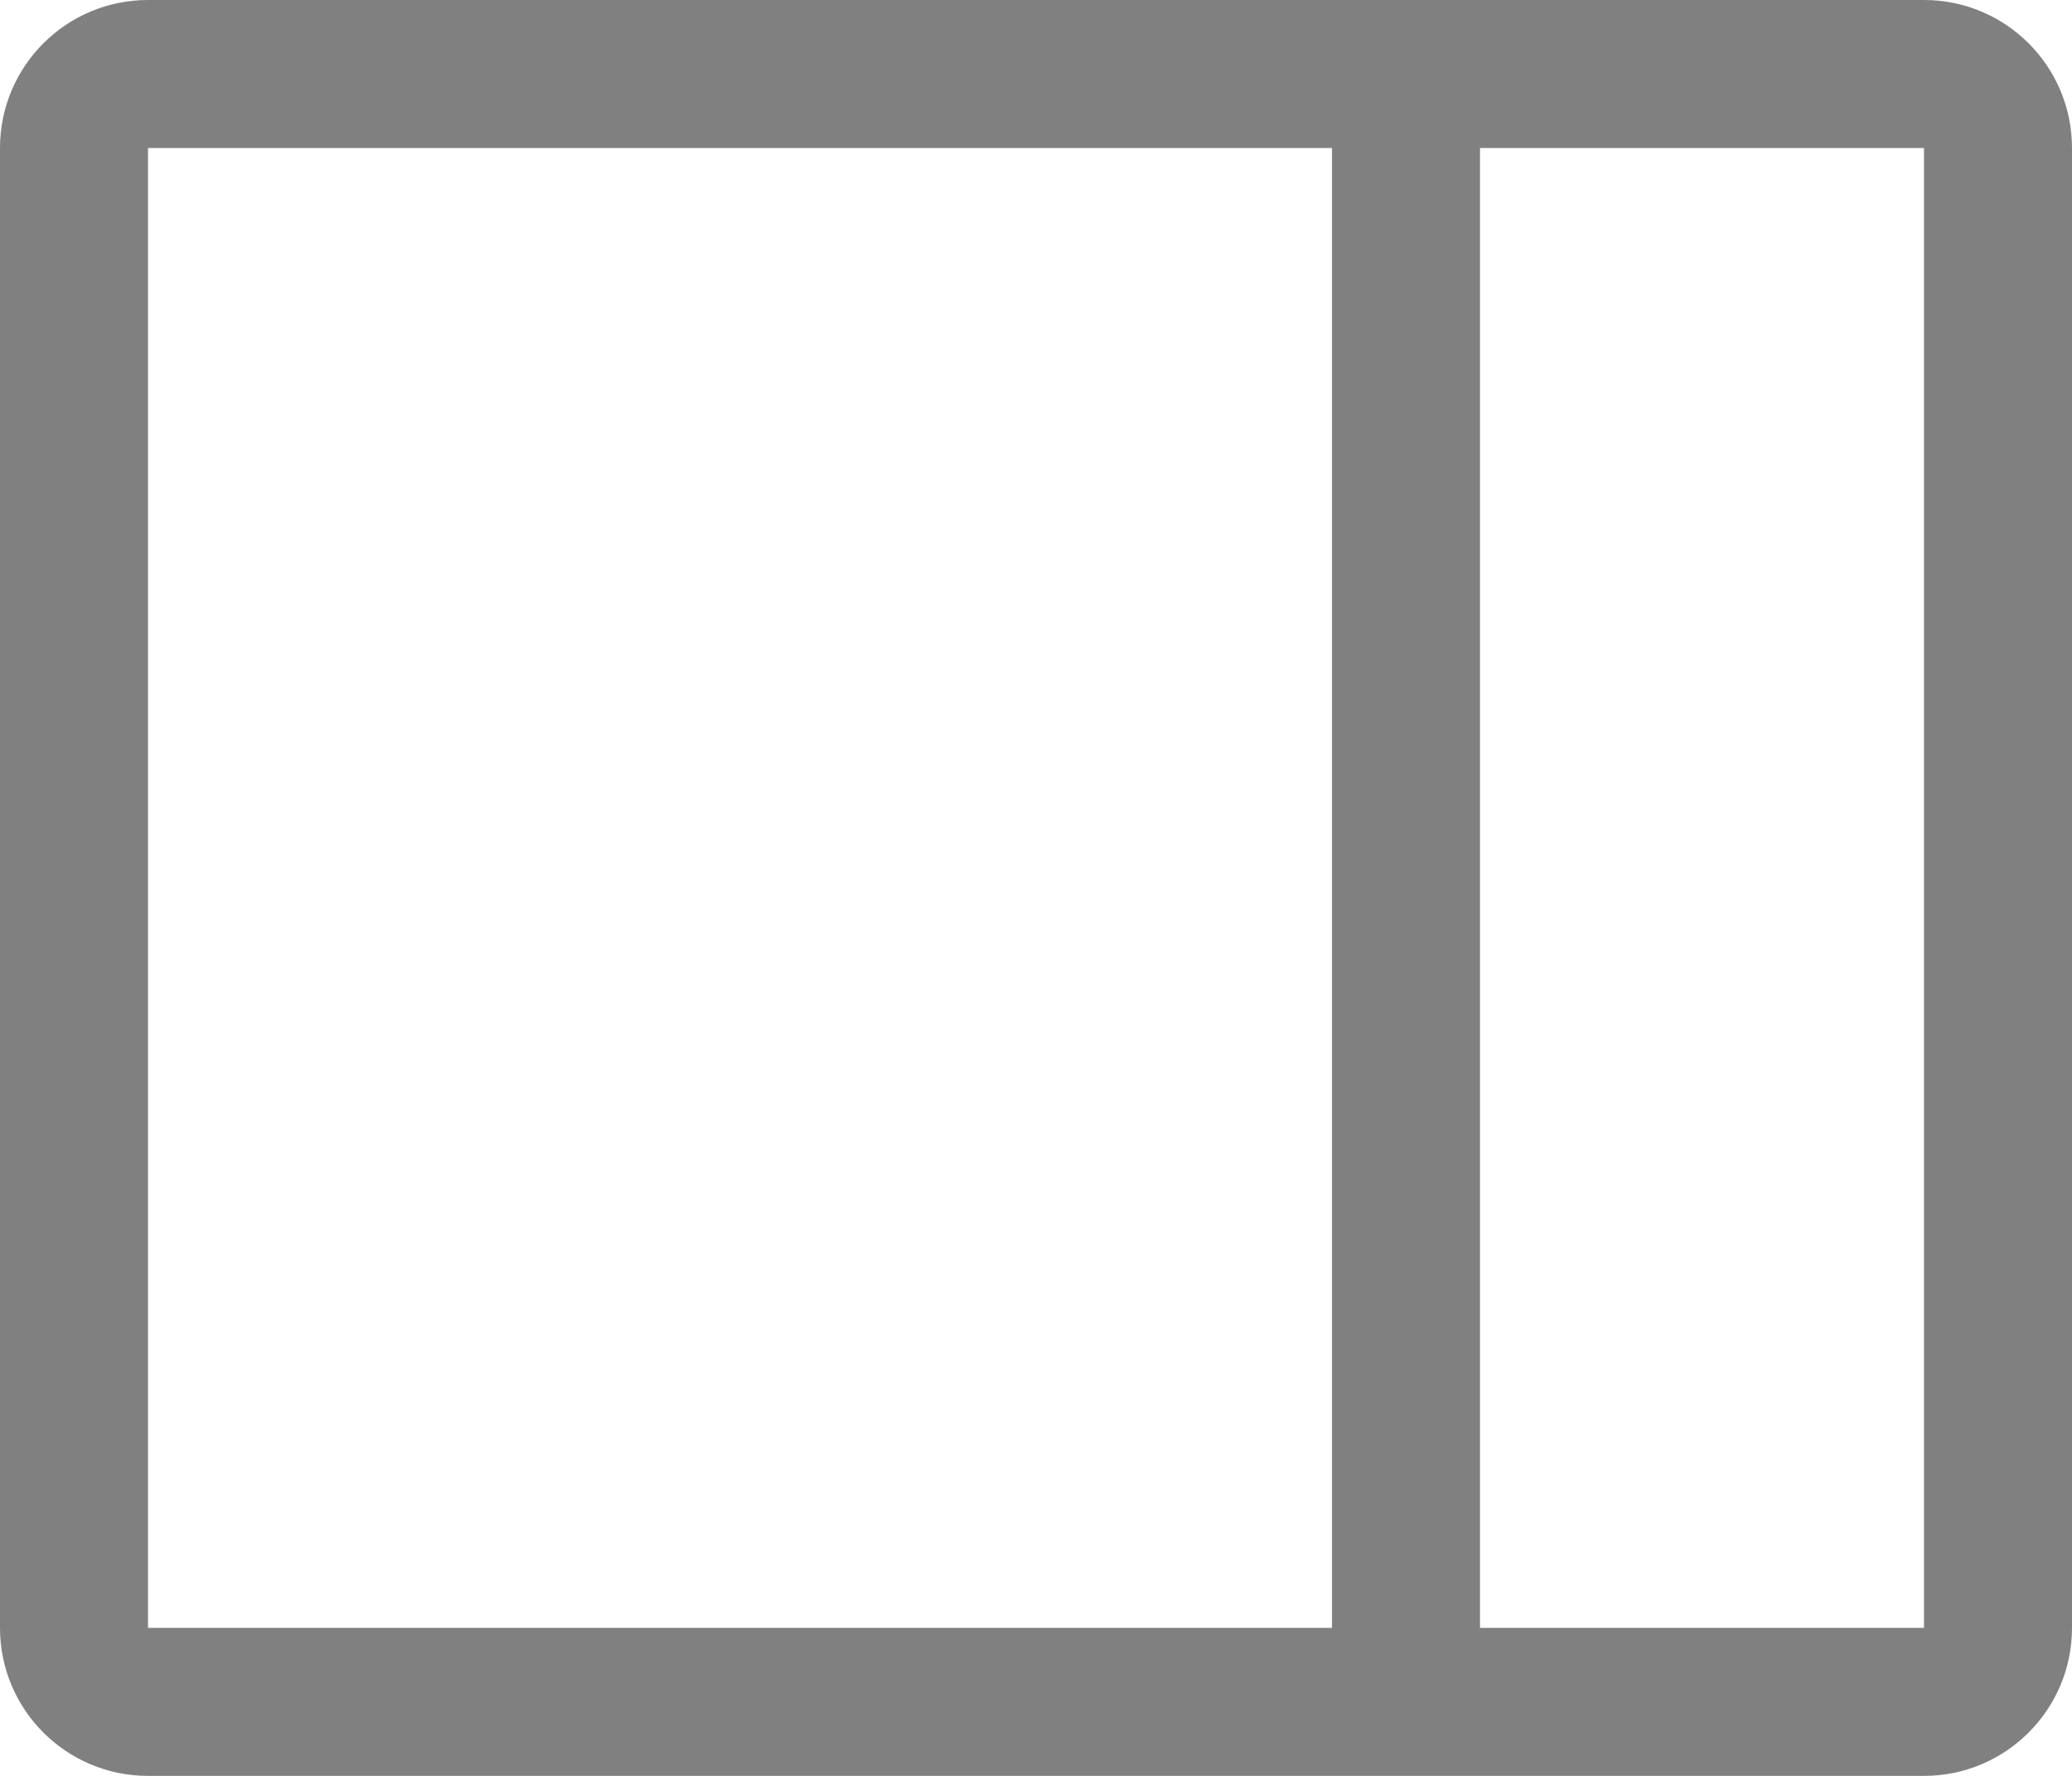
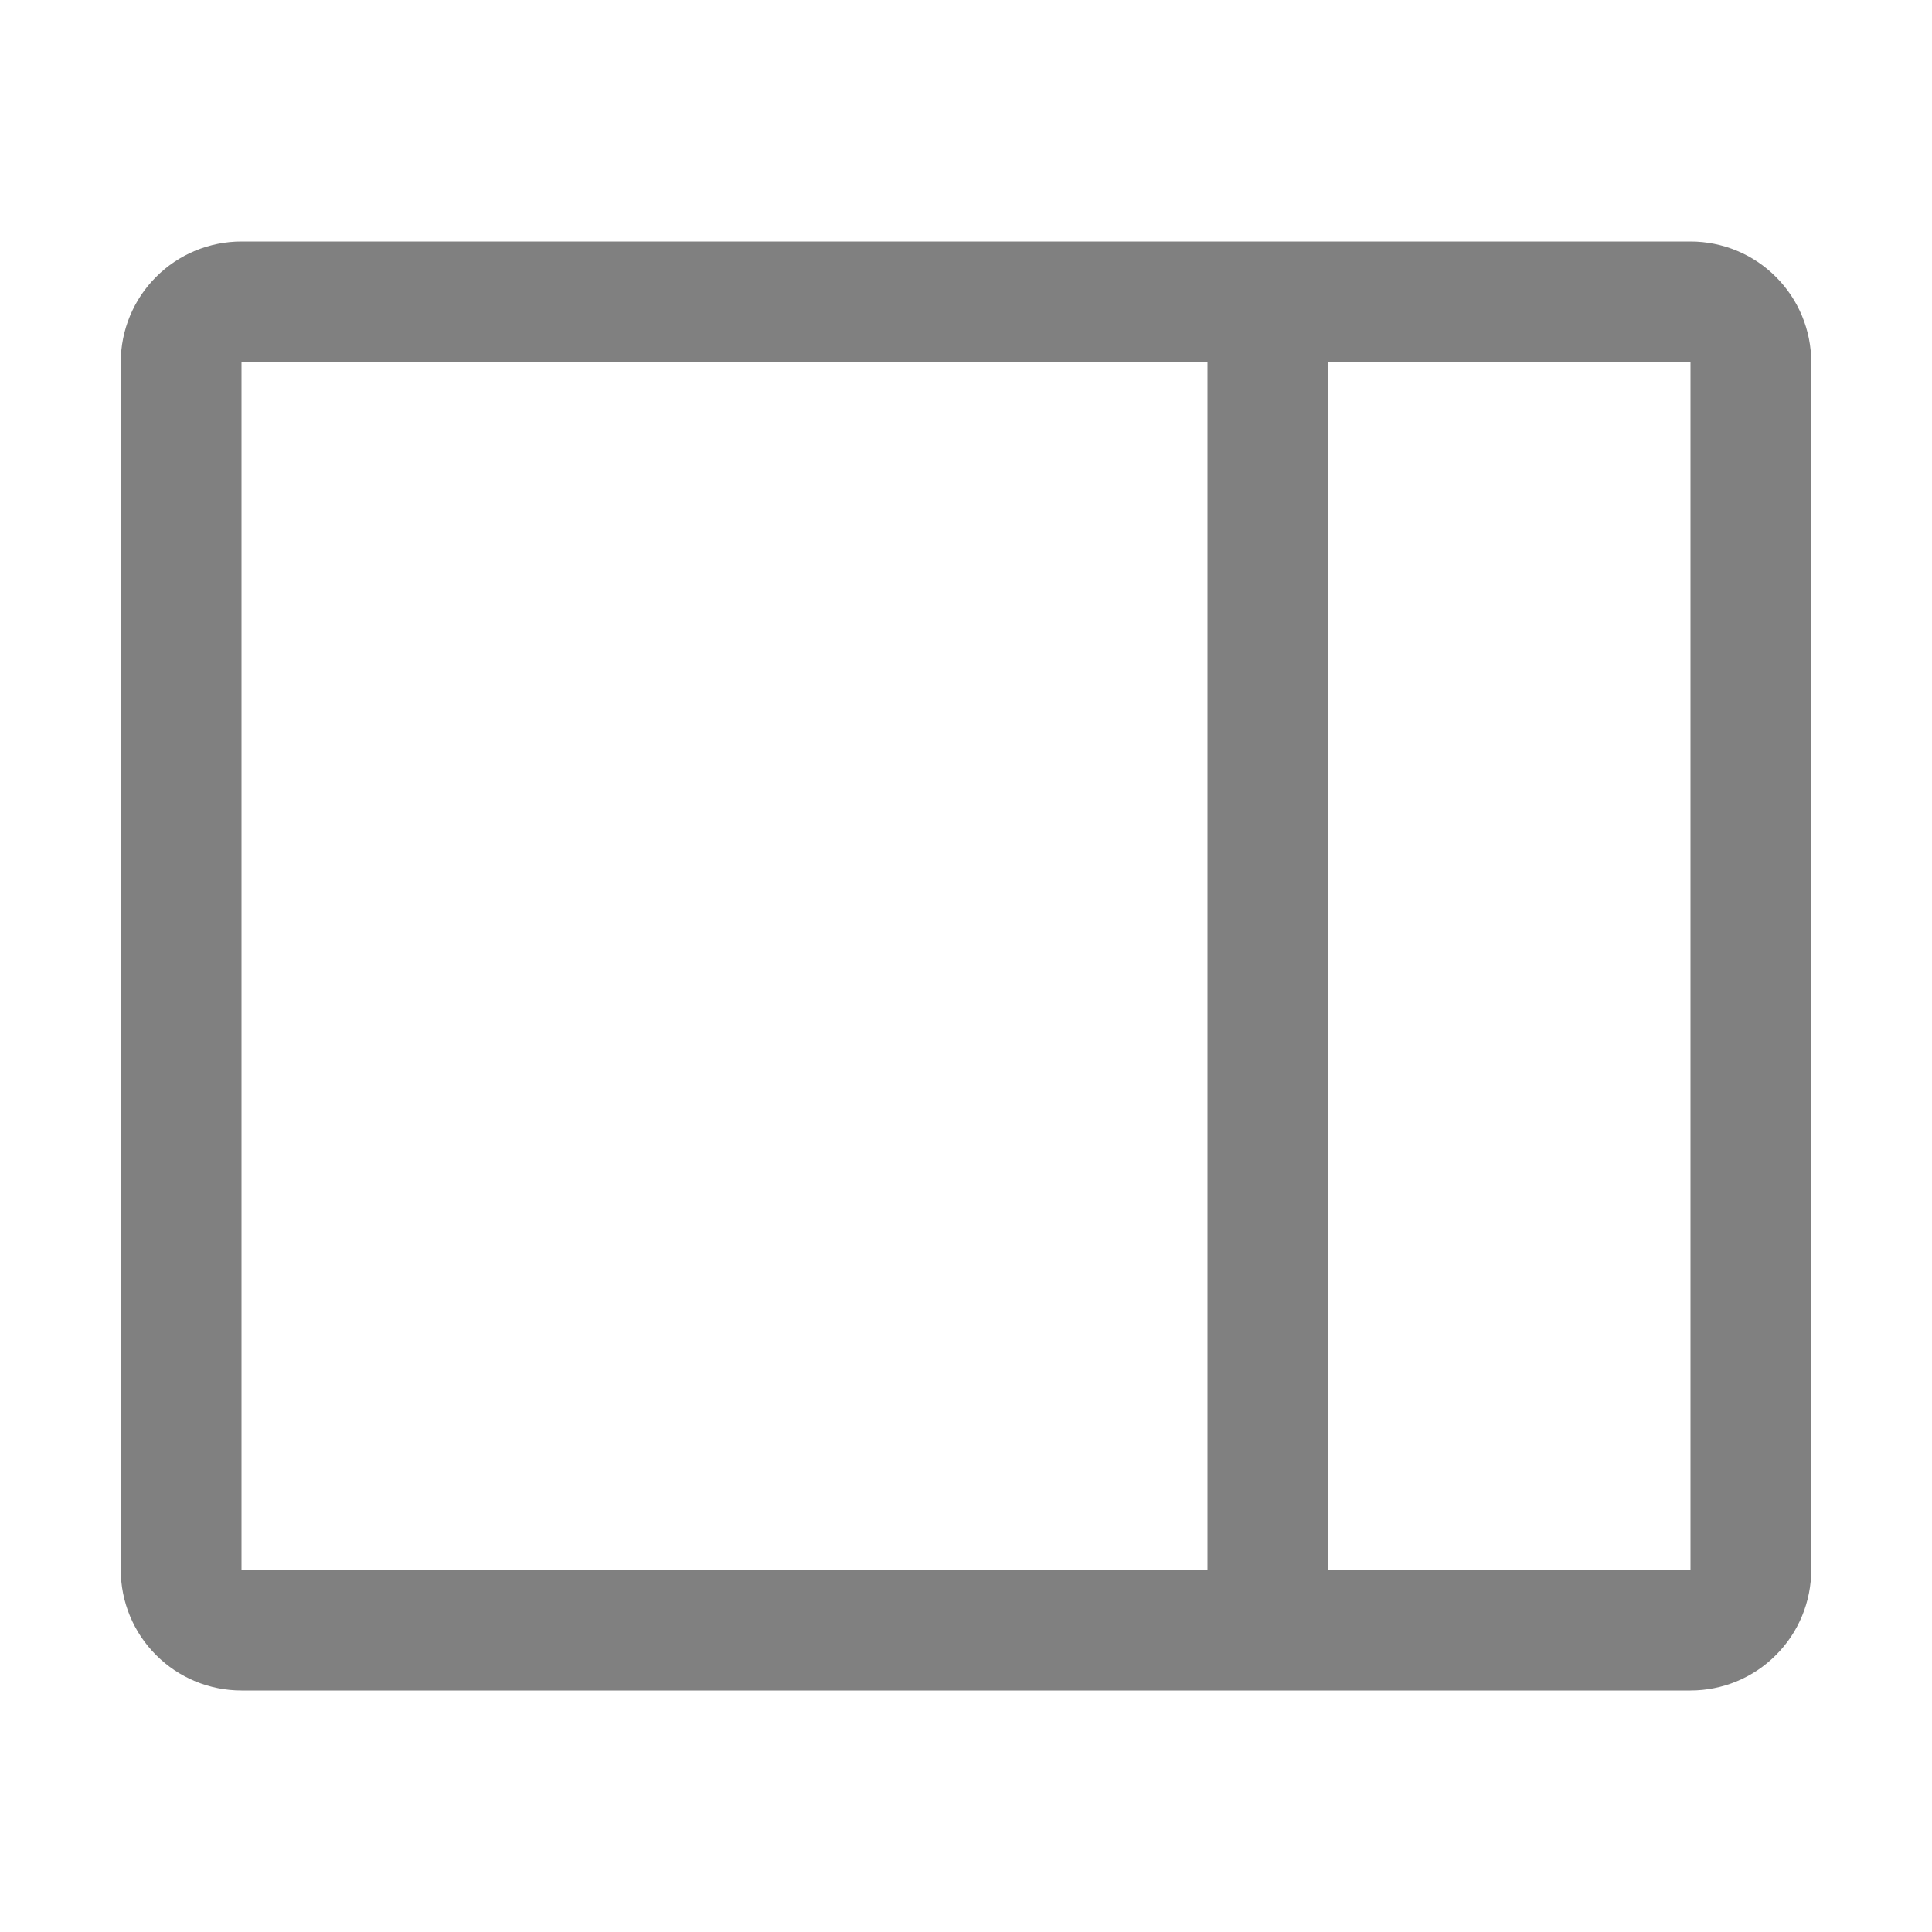
- <svg xmlns="http://www.w3.org/2000/svg" width="14" height="12" fill="none" viewBox="0 0 14 12">
-   <path fill="#808080" d="M13 0H1a1 1 0 0 0-1 1v10a1 1 0 0 0 1 1h12a1 1 0 0 0 1-1V1a1 1 0 0 0-1-1ZM1 1h8v10H1V1Zm12 10h-3V1h3v10Z" />
+ <svg xmlns="http://www.w3.org/2000/svg" width="16" height="16" viewBox="0 0 16 16" fill="none">
+   <path d="M14 2H2C1.735 2 1.48 2.105 1.293 2.293C1.105 2.48 1 2.735 1 3V13C1 13.265 1.105 13.52 1.293 13.707C1.48 13.895 1.735 14 2 14H14C14.265 14 14.52 13.895 14.707 13.707C14.895 13.52 15 13.265 15 13V3C15 2.735 14.895 2.48 14.707 2.293C14.52 2.105 14.265 2 14 2ZM2 3H10V13H2V3ZM14 13H11V3H14V13Z" fill="#808080" />
</svg>
